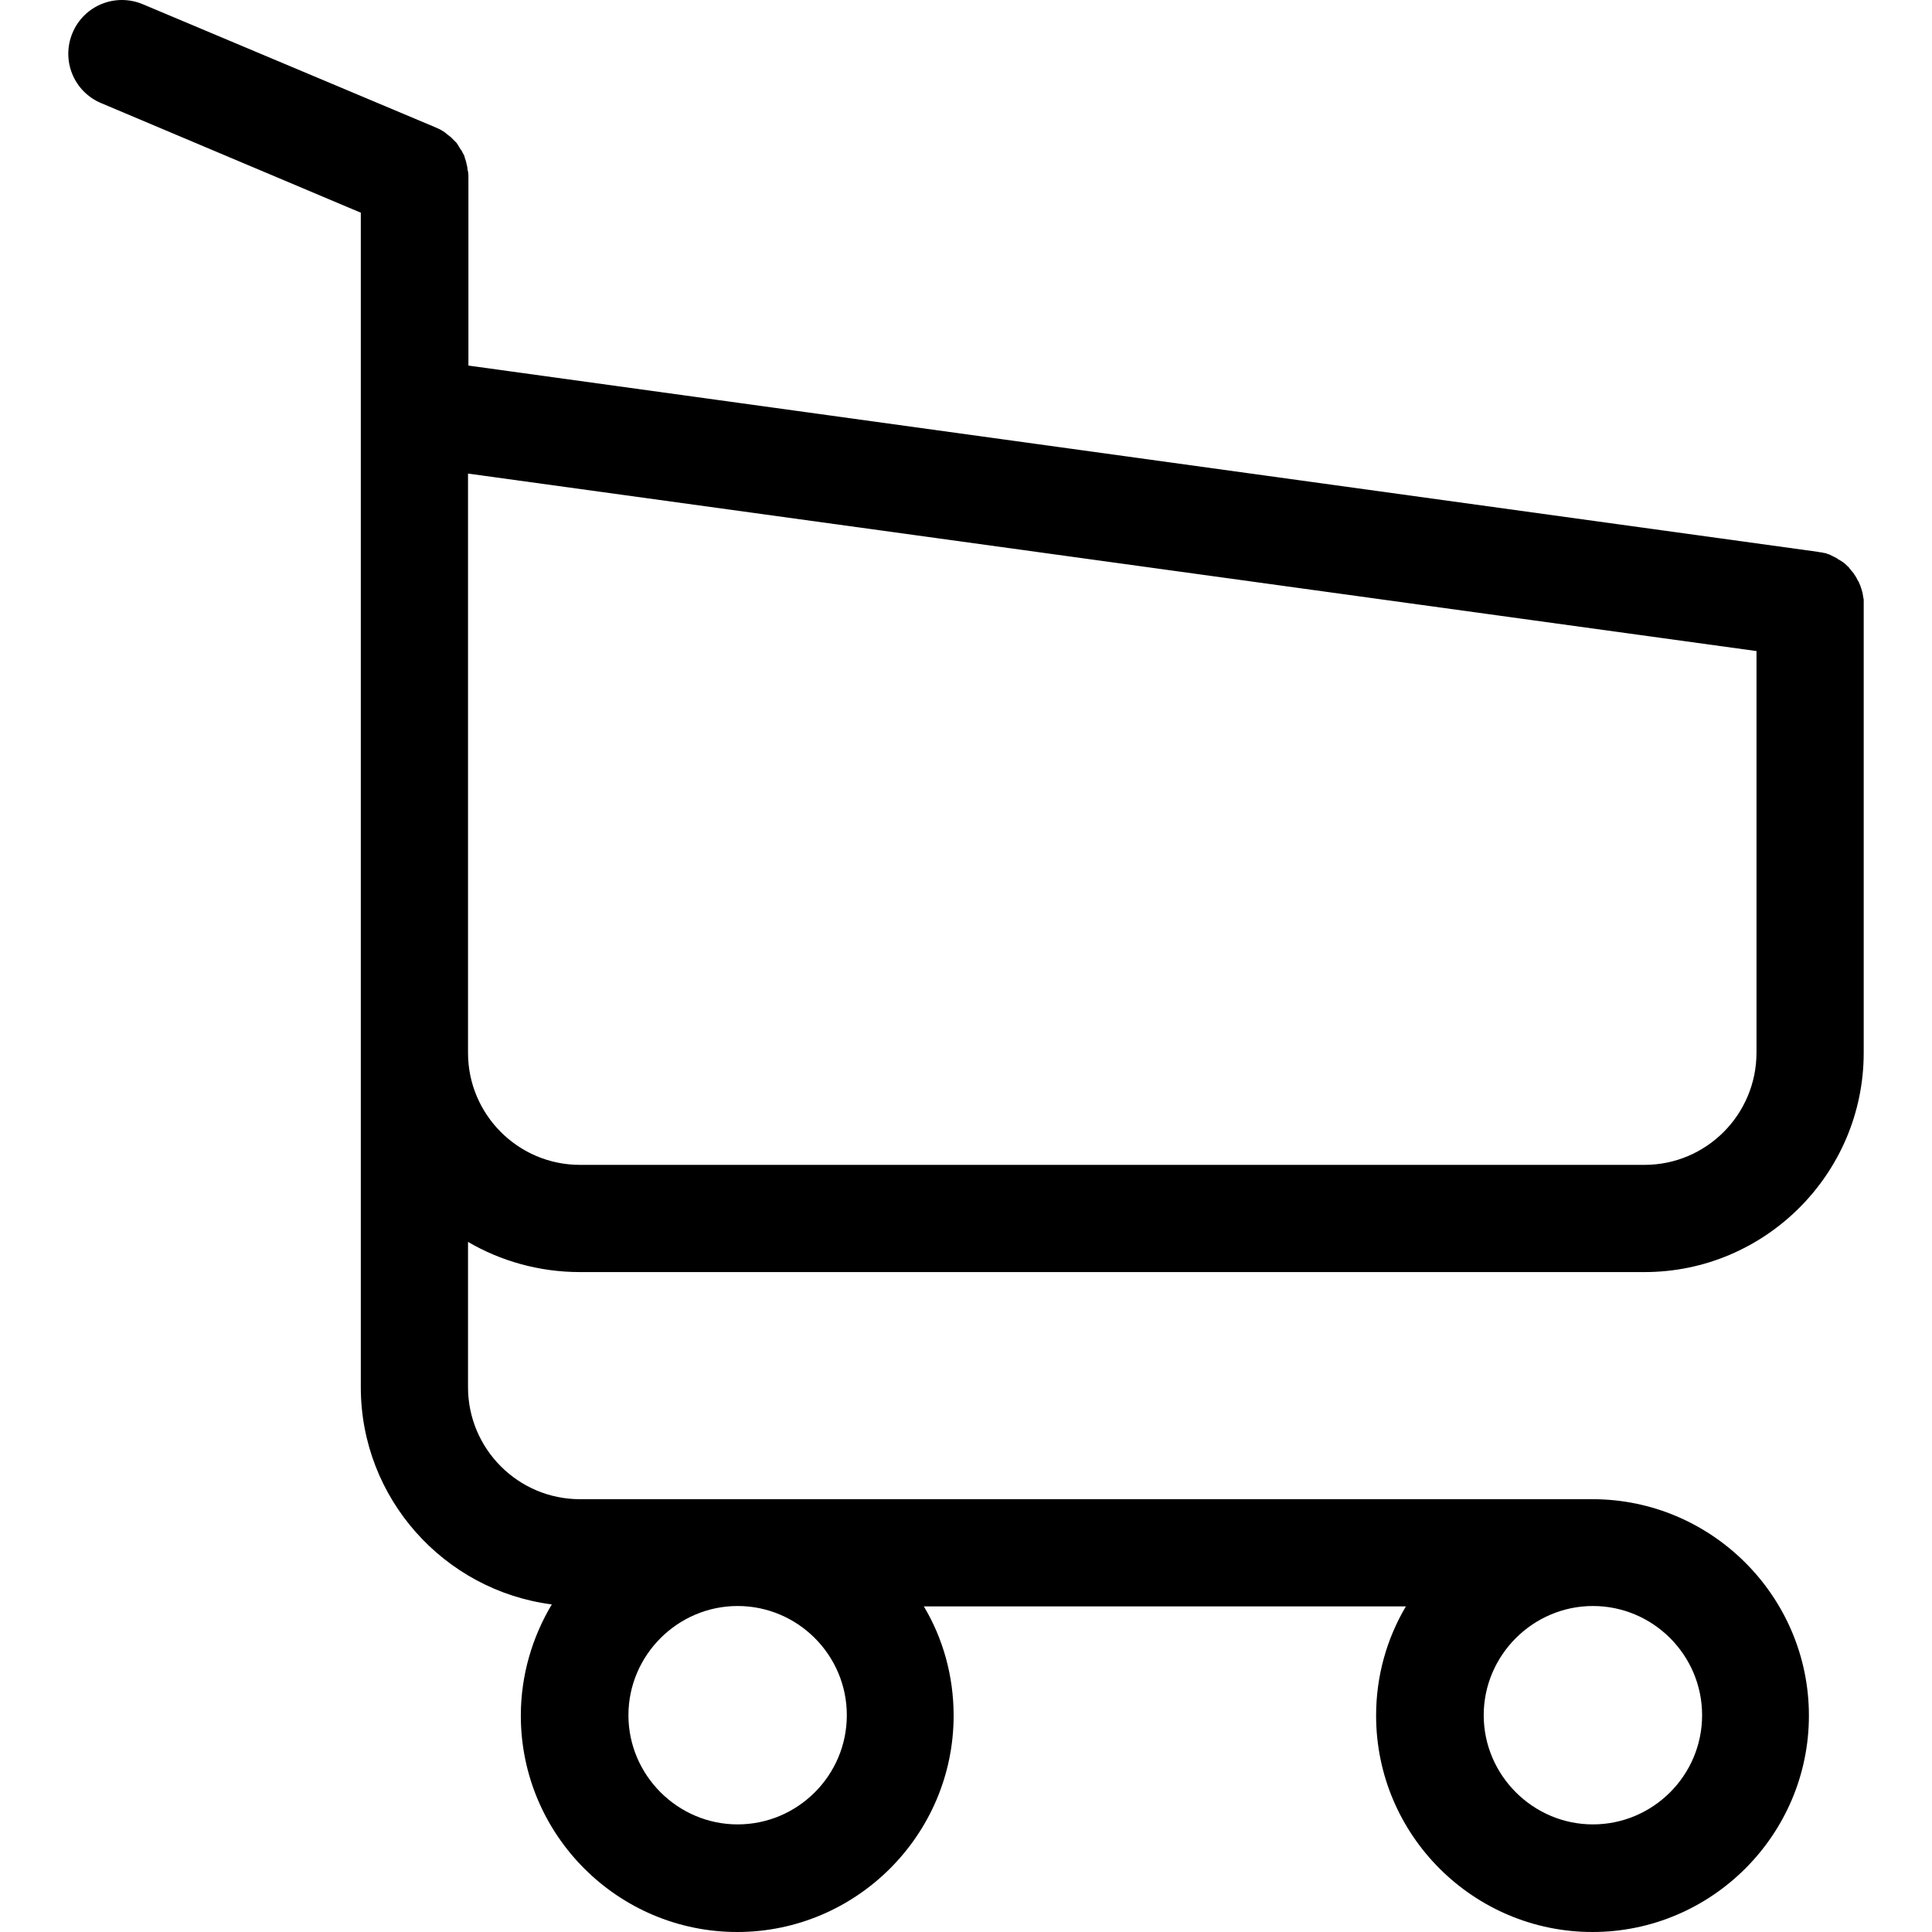
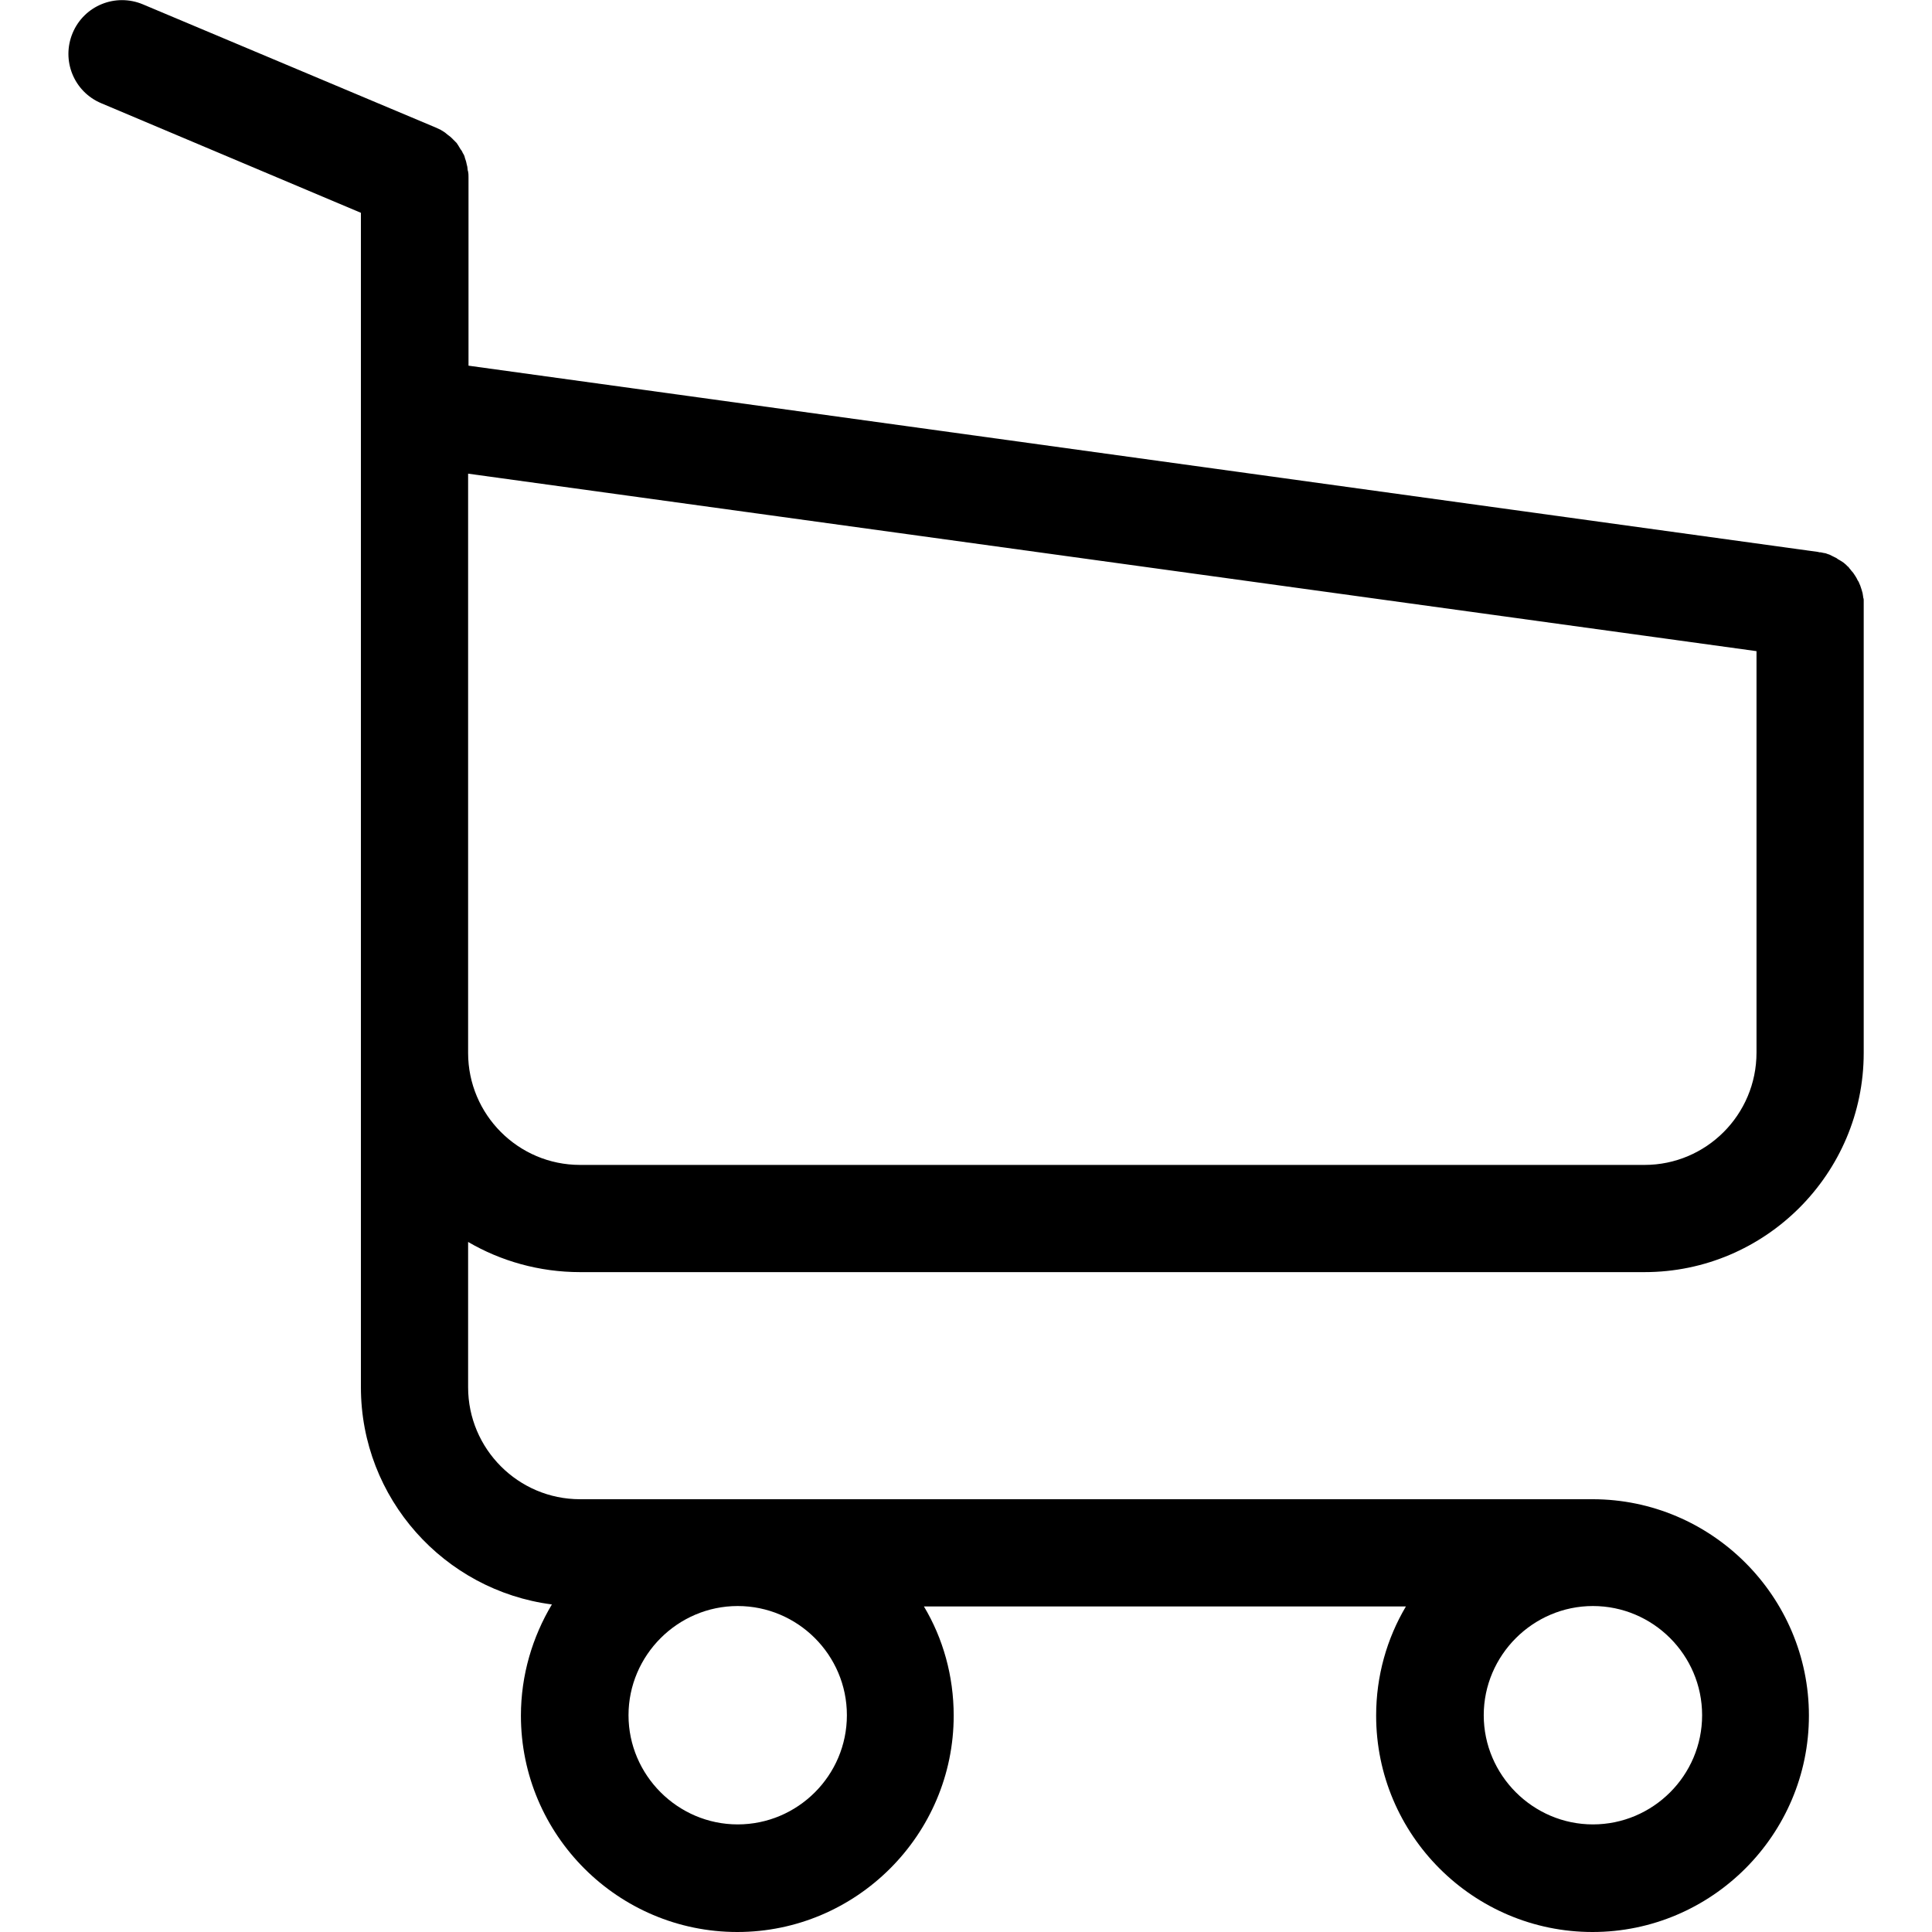
- <svg xmlns="http://www.w3.org/2000/svg" version="1.1" id="Capa_1" x="0px" y="0px" viewBox="0 0 486.569 486.569" style="enable-background:new 0 0 486.569 486.569;" xml:space="preserve">
+ <svg xmlns="http://www.w3.org/2000/svg" version="1.1" id="Capa_1" x="0px" y="0px" viewBox="0 0 486.6 486.6" style="enable-background:new 0 0 486.6 486.6;" xml:space="preserve">
  <g>
-     <path d="M146.069,320.369h268.1c30.4,0,55.2-24.8,55.2-55.2v-112.8c0-0.1,0-0.3,0-0.4c0-0.3,0-0.5,0-0.8c0-0.2,0-0.4-0.1-0.6   c0-0.2-0.1-0.5-0.1-0.7s-0.1-0.4-0.1-0.6c-0.1-0.2-0.1-0.4-0.2-0.7c-0.1-0.2-0.1-0.4-0.2-0.6c-0.1-0.2-0.1-0.4-0.2-0.6   c-0.1-0.2-0.2-0.4-0.3-0.7c-0.1-0.2-0.2-0.4-0.3-0.5c-0.1-0.2-0.2-0.4-0.3-0.6c-0.1-0.2-0.2-0.3-0.3-0.5c-0.1-0.2-0.3-0.4-0.4-0.6   c-0.1-0.2-0.2-0.3-0.4-0.5c-0.1-0.2-0.3-0.3-0.4-0.5s-0.3-0.3-0.4-0.5s-0.3-0.3-0.4-0.4c-0.2-0.2-0.3-0.3-0.5-0.5   c-0.2-0.1-0.3-0.3-0.5-0.4c-0.2-0.1-0.4-0.3-0.6-0.4c-0.2-0.1-0.3-0.2-0.5-0.3s-0.4-0.2-0.6-0.4c-0.2-0.1-0.4-0.2-0.6-0.3   s-0.4-0.2-0.6-0.3s-0.4-0.2-0.6-0.3s-0.4-0.1-0.6-0.2c-0.2-0.1-0.5-0.2-0.7-0.2s-0.4-0.1-0.5-0.1c-0.3-0.1-0.5-0.1-0.8-0.1   c-0.1,0-0.2-0.1-0.4-0.1l-339.8-46.9v-47.4c0-0.5,0-1-0.1-1.4c0-0.1,0-0.2-0.1-0.4c0-0.3-0.1-0.6-0.1-0.9c-0.1-0.3-0.1-0.5-0.2-0.8   c0-0.2-0.1-0.3-0.1-0.5c-0.1-0.3-0.2-0.6-0.3-0.9c0-0.1-0.1-0.3-0.1-0.4c-0.1-0.3-0.2-0.5-0.4-0.8c-0.1-0.1-0.1-0.3-0.2-0.4   c-0.1-0.2-0.2-0.4-0.4-0.6c-0.1-0.2-0.2-0.3-0.3-0.5s-0.2-0.3-0.3-0.5s-0.3-0.4-0.4-0.6c-0.1-0.1-0.2-0.2-0.3-0.3   c-0.2-0.2-0.4-0.4-0.6-0.6c-0.1-0.1-0.2-0.2-0.3-0.3c-0.2-0.2-0.4-0.4-0.7-0.6c-0.1-0.1-0.3-0.2-0.4-0.3c-0.2-0.2-0.4-0.3-0.6-0.5   c-0.3-0.2-0.6-0.4-0.8-0.5c-0.1-0.1-0.2-0.1-0.3-0.2c-0.4-0.2-0.9-0.4-1.3-0.6l-73.7-31c-6.9-2.9-14.8,0.3-17.7,7.2   s0.3,14.8,7.2,17.7l65.4,27.6v61.2v9.7v74.4v66.5v84c0,28,21,51.2,48.1,54.7c-4.9,8.2-7.8,17.8-7.8,28c0,30.1,24.5,54.5,54.5,54.5   s54.5-24.5,54.5-54.5c0-10-2.7-19.5-7.5-27.5h121.4c-4.8,8.1-7.5,17.5-7.5,27.5c0,30.1,24.5,54.5,54.5,54.5s54.5-24.5,54.5-54.5   s-24.5-54.5-54.5-54.5h-255c-15.6,0-28.2-12.7-28.2-28.2v-36.6C126.069,317.569,135.769,320.369,146.069,320.369z M213.269,431.969   c0,15.2-12.4,27.5-27.5,27.5s-27.5-12.4-27.5-27.5s12.4-27.5,27.5-27.5S213.269,416.769,213.269,431.969z M428.669,431.969   c0,15.2-12.4,27.5-27.5,27.5s-27.5-12.4-27.5-27.5s12.4-27.5,27.5-27.5S428.669,416.769,428.669,431.969z M414.169,293.369h-268.1   c-15.6,0-28.2-12.7-28.2-28.2v-66.5v-74.4v-5l324.5,44.7v101.1C442.369,280.769,429.669,293.369,414.169,293.369z" />
+     <path d="M146.1,320.4h268.1c30.4,0,55.2-24.8,55.2-55.2V152.4c0-0.1,0-0.3,0-0.4c0-0.3,0-0.5,0-0.8c0-0.2,0-0.4-0.1-0.6   c0-0.2-0.1-0.5-0.1-0.7s-0.1-0.4-0.1-0.6c-0.1-0.2-0.1-0.4-0.2-0.7c-0.1-0.2-0.1-0.4-0.2-0.6c-0.1-0.2-0.1-0.4-0.2-0.6   c-0.1-0.2-0.2-0.4-0.3-0.7c-0.1-0.2-0.2-0.4-0.3-0.5c-0.1-0.2-0.2-0.4-0.3-0.6c-0.1-0.2-0.2-0.3-0.3-0.5c-0.1-0.2-0.3-0.4-0.4-0.6   c-0.1-0.2-0.2-0.3-0.4-0.5c-0.1-0.2-0.3-0.3-0.4-0.5s-0.3-0.3-0.4-0.5s-0.3-0.3-0.4-0.4c-0.2-0.2-0.3-0.3-0.5-0.5   c-0.2-0.1-0.3-0.3-0.5-0.4c-0.2-0.1-0.4-0.3-0.6-0.4c-0.2-0.1-0.3-0.2-0.5-0.3s-0.4-0.2-0.6-0.4c-0.2-0.1-0.4-0.2-0.6-0.3   s-0.4-0.2-0.6-0.3s-0.4-0.2-0.6-0.3s-0.4-0.1-0.6-0.2c-0.2-0.1-0.5-0.2-0.7-0.2s-0.4-0.1-0.5-0.1c-0.3-0.1-0.5-0.1-0.8-0.1   c-0.1,0-0.2-0.1-0.4-0.1L118,92.1V44.7c0-0.5,0-1-0.1-1.4c0-0.1,0-0.2-0.1-0.4c0-0.3-0.1-0.6-0.1-0.9c-0.1-0.3-0.1-0.5-0.2-0.8   c0-0.2-0.1-0.3-0.1-0.5c-0.1-0.3-0.2-0.6-0.3-0.9c0-0.1-0.1-0.3-0.1-0.4c-0.1-0.3-0.2-0.5-0.4-0.8c-0.1-0.1-0.1-0.3-0.2-0.4   c-0.1-0.2-0.2-0.4-0.4-0.6c-0.1-0.2-0.2-0.3-0.3-0.5s-0.2-0.3-0.3-0.5s-0.3-0.4-0.4-0.6c-0.1-0.1-0.2-0.2-0.3-0.3   c-0.2-0.2-0.4-0.4-0.6-0.6c-0.1-0.1-0.2-0.2-0.3-0.3c-0.2-0.2-0.4-0.4-0.7-0.6c-0.1-0.1-0.3-0.2-0.4-0.3c-0.2-0.2-0.4-0.3-0.6-0.5   c-0.3-0.2-0.6-0.4-0.8-0.5c-0.1-0.1-0.2-0.1-0.3-0.2c-0.4-0.2-0.9-0.4-1.3-0.6L36,1.1c-6.9-2.9-14.8,0.3-17.7,7.2   s0.3,14.8,7.2,17.7l65.4,27.6v61.2v9.7v74.4v66.5v84c0,28,21,51.2,48.1,54.7c-4.9,8.2-7.8,17.8-7.8,28c0,30.1,24.5,54.5,54.5,54.5   s54.5-24.5,54.5-54.5c0-10-2.7-19.5-7.5-27.5h121.4c-4.8,8.1-7.5,17.5-7.5,27.5c0,30.1,24.5,54.5,54.5,54.5s54.5-24.5,54.5-54.5   s-24.5-54.5-54.5-54.5h-255c-15.6,0-28.2-12.7-28.2-28.2v-36.6C126.1,317.6,135.8,320.4,146.1,320.4z M213.3,432   c0,15.2-12.4,27.5-27.5,27.5s-27.5-12.4-27.5-27.5s12.4-27.5,27.5-27.5S213.3,416.8,213.3,432z M428.7,432   c0,15.2-12.4,27.5-27.5,27.5s-27.5-12.4-27.5-27.5s12.4-27.5,27.5-27.5S428.7,416.8,428.7,432z M414.2,293.4H146.1   c-15.6,0-28.2-12.7-28.2-28.2v-66.5v-74.4v-5L442.4,164v101.1C442.4,280.8,429.7,293.4,414.2,293.4z" />
  </g>
-   <g>
- </g>
-   <g>
- </g>
-   <g>
- </g>
-   <g>
- </g>
-   <g>
- </g>
-   <g>
- </g>
-   <g>
- </g>
-   <g>
- </g>
-   <g>
- </g>
-   <g>
- </g>
-   <g>
- </g>
-   <g>
- </g>
-   <g>
- </g>
-   <g>
- </g>
-   <g>
- </g>
</svg>
